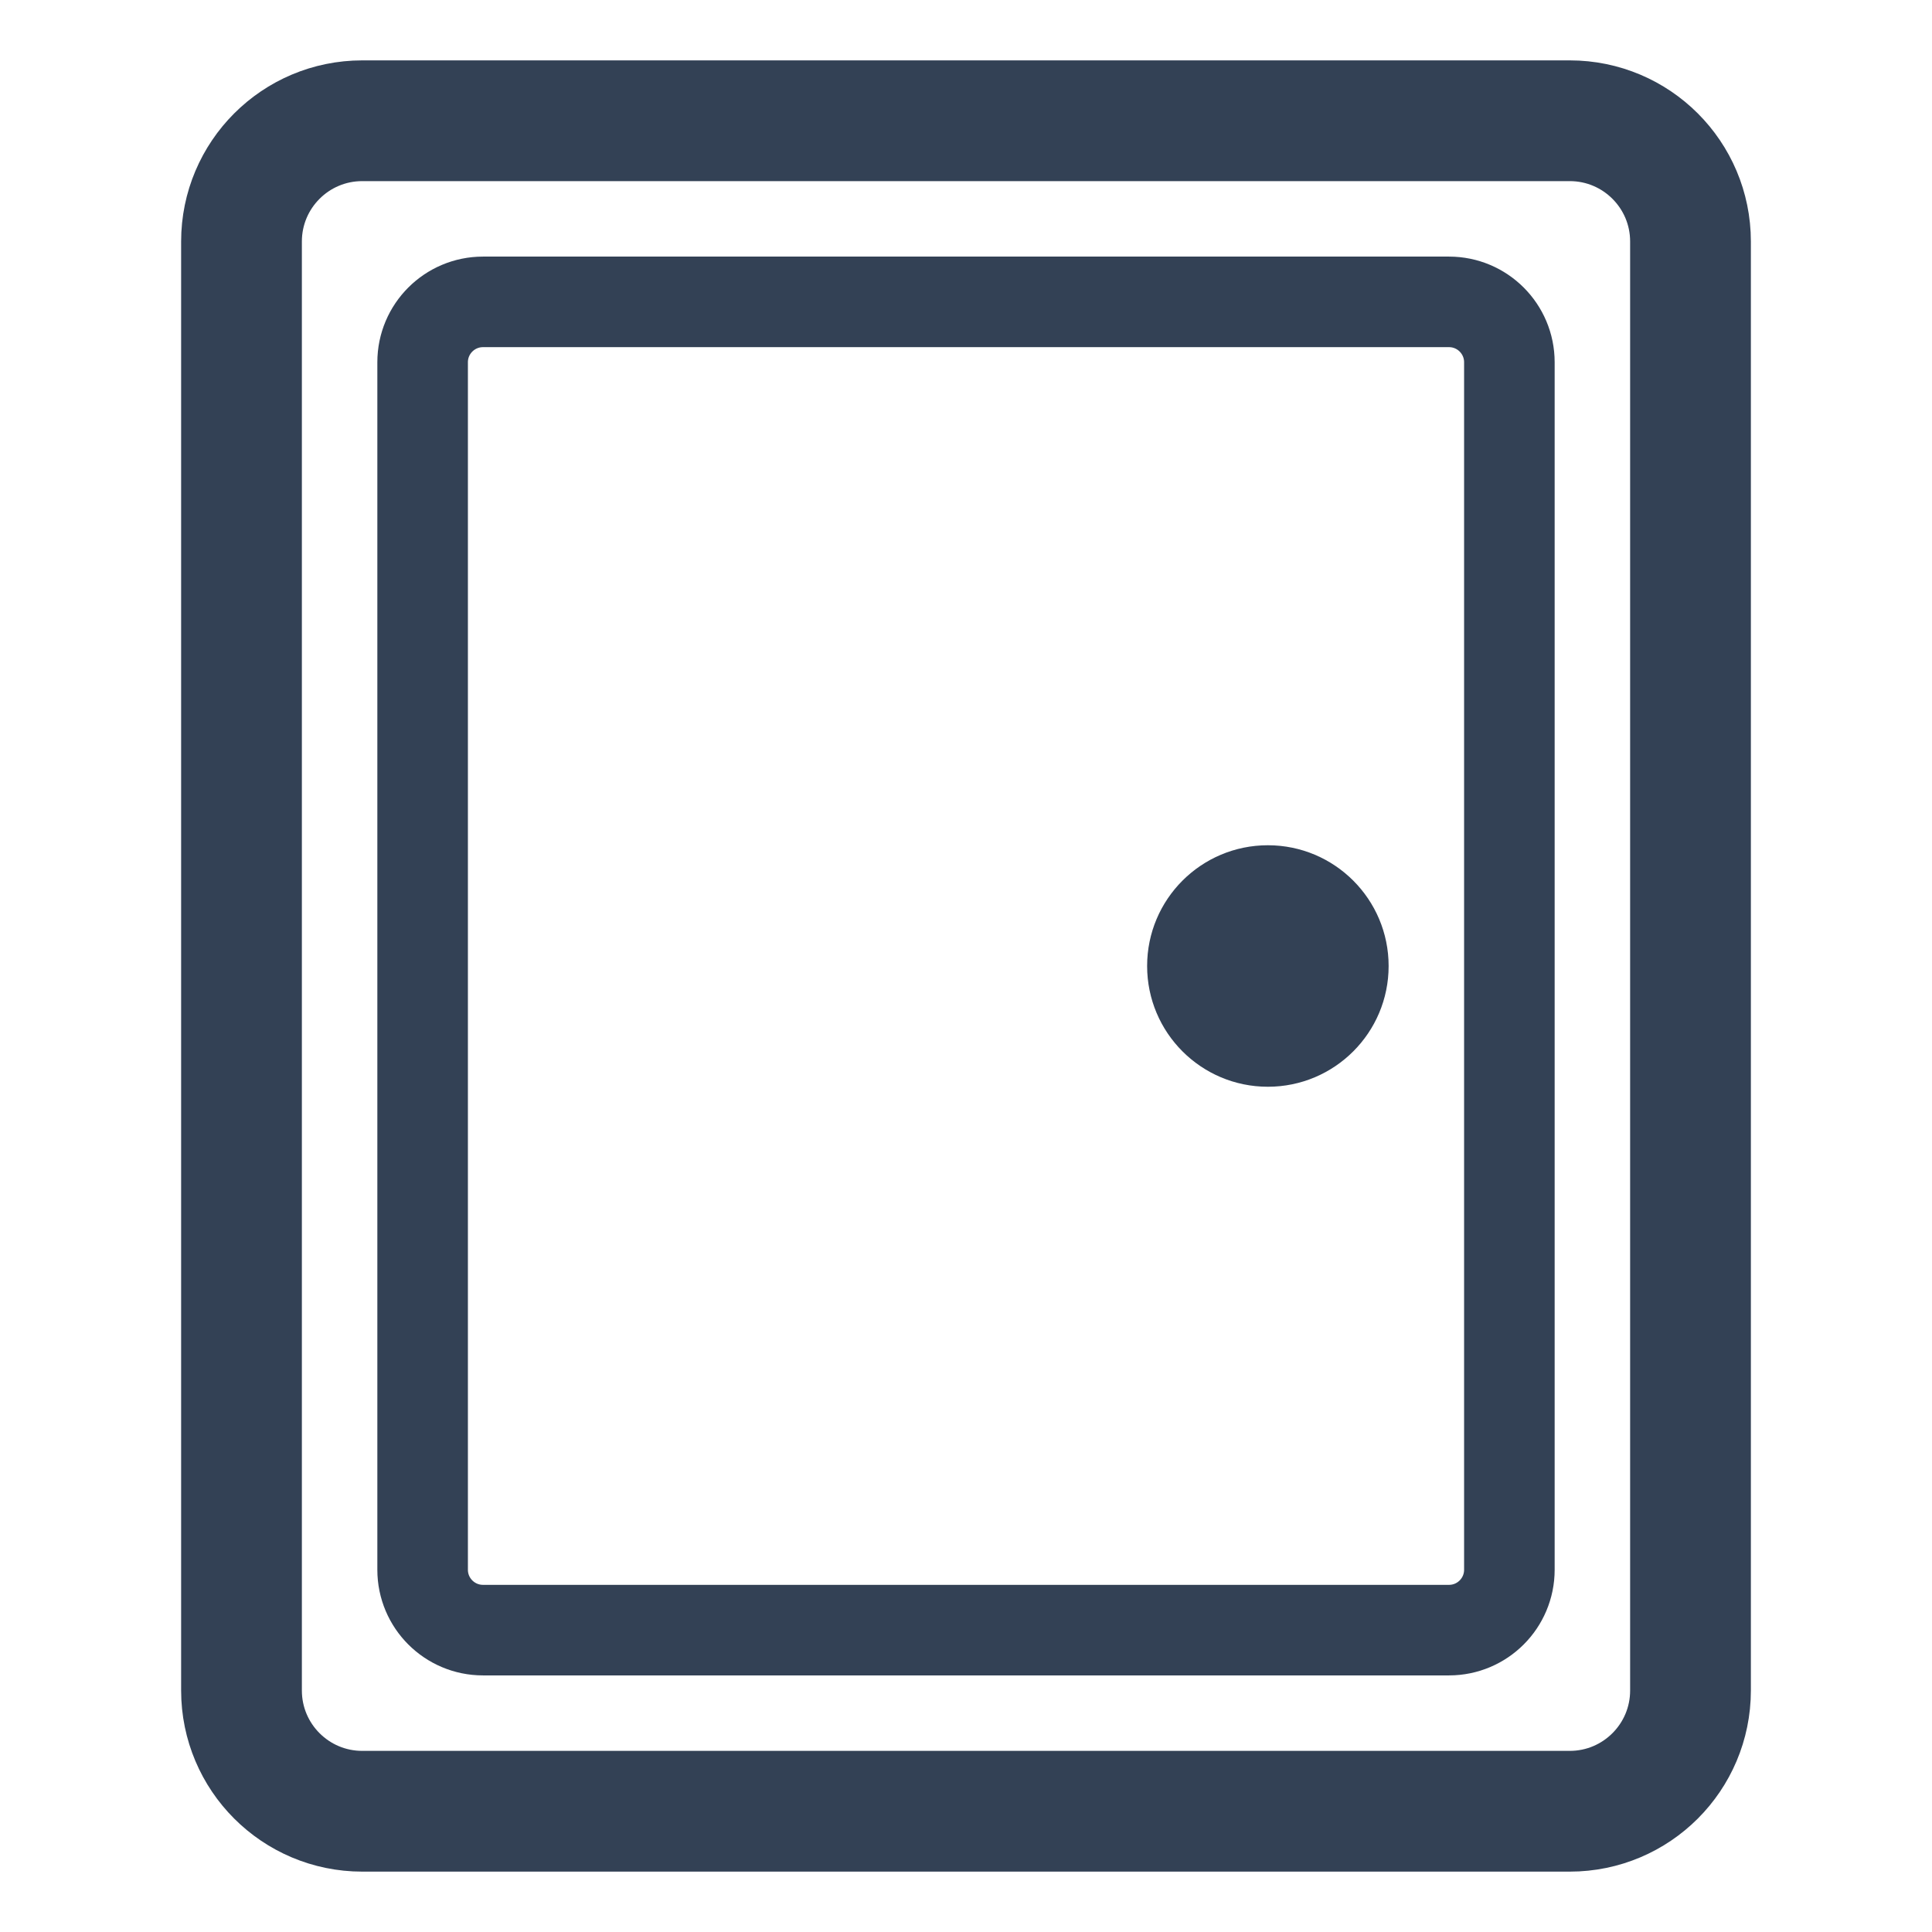
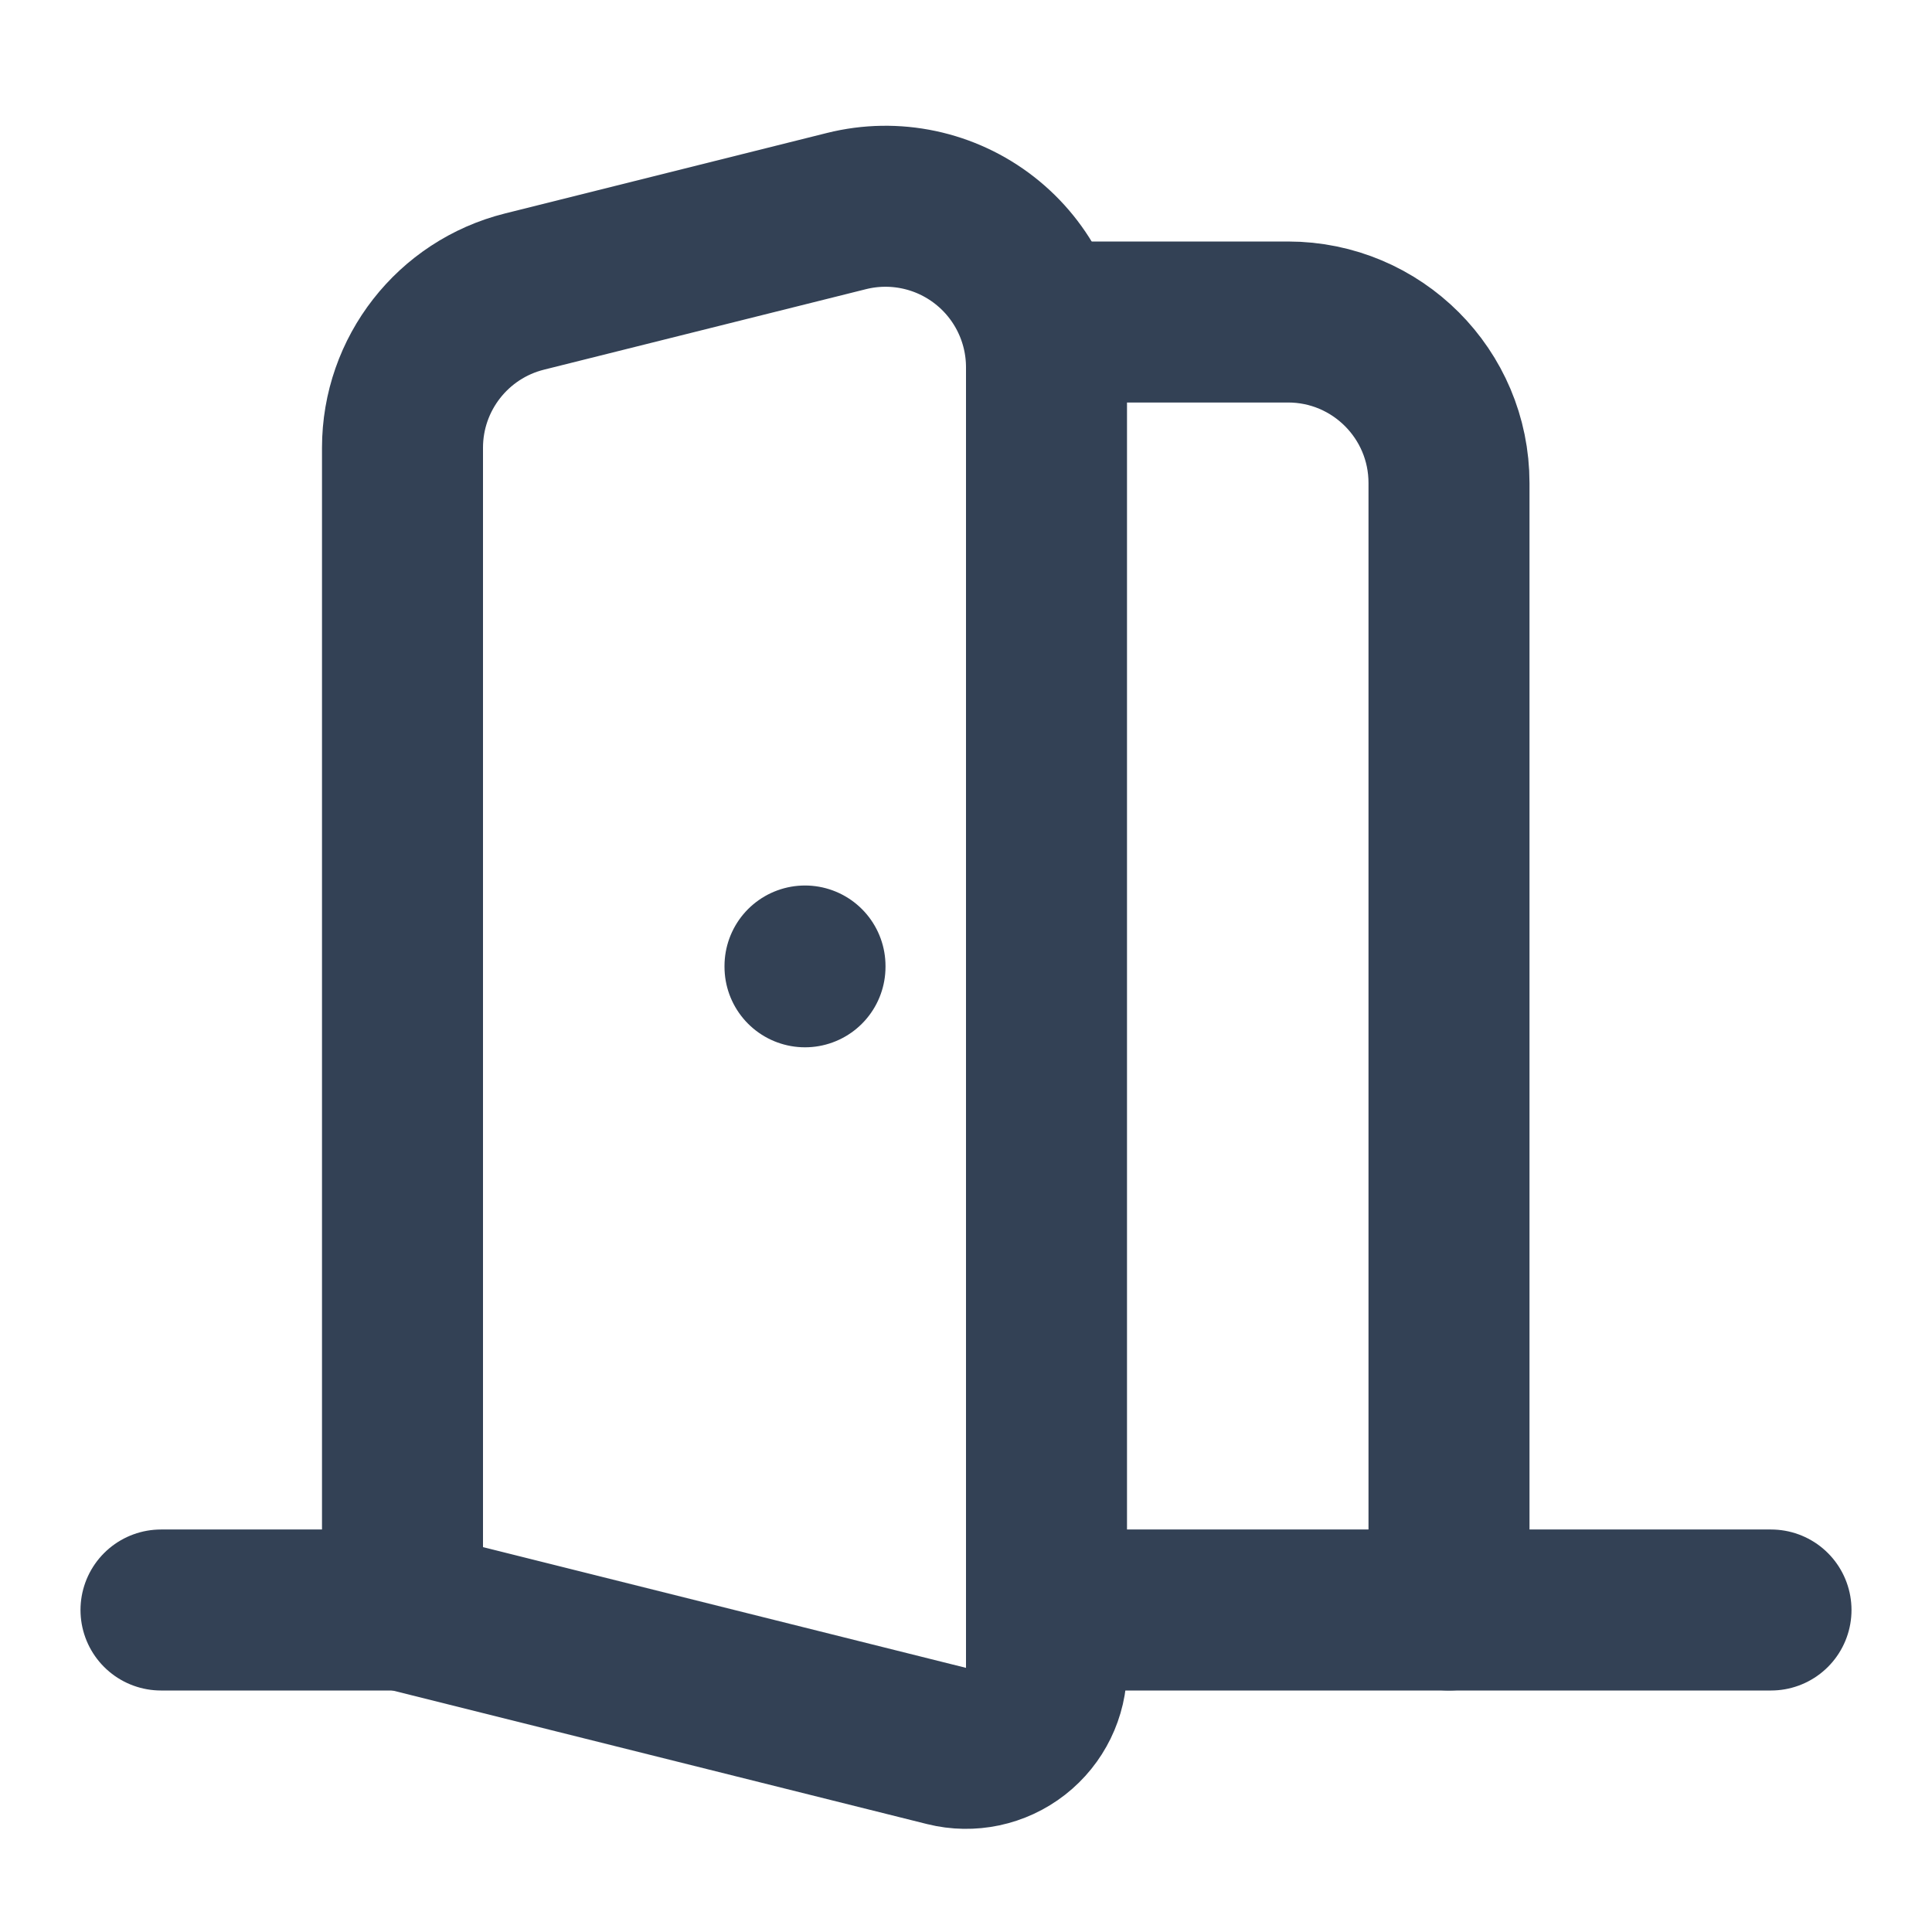
- <svg xmlns="http://www.w3.org/2000/svg" width="32" height="32" viewBox="0 0 32 32" fill="none">
-   <rect x="4" y="2" width="24" height="28" rx="2" stroke="#334155" stroke-width="2" fill="none" />
-   <rect x="7" y="5" width="18" height="22" rx="1" stroke="#334155" stroke-width="1.5" fill="none" />
-   <circle cx="21" cy="16" r="2" fill="#334155" />
+ <svg xmlns="http://www.w3.org/2000/svg" width="32" height="32" viewBox="0 0 24 24" fill="none" stroke="#334155" stroke-width="2" stroke-linecap="round" stroke-linejoin="round">
+   <path d="M13 4h3a2 2 0 0 1 2 2v14" />
+   <path d="M2 20h3" />
+   <path d="M13 20h9" />
+   <path d="M10 12v.01" />
+   <path d="M13 4.562v16.157a1 1 0 0 1-1.242.97L5 20V5.562a2 2 0 0 1 1.515-1.94l4-1A2 2 0 0 1 13 4.561Z" />
</svg>
